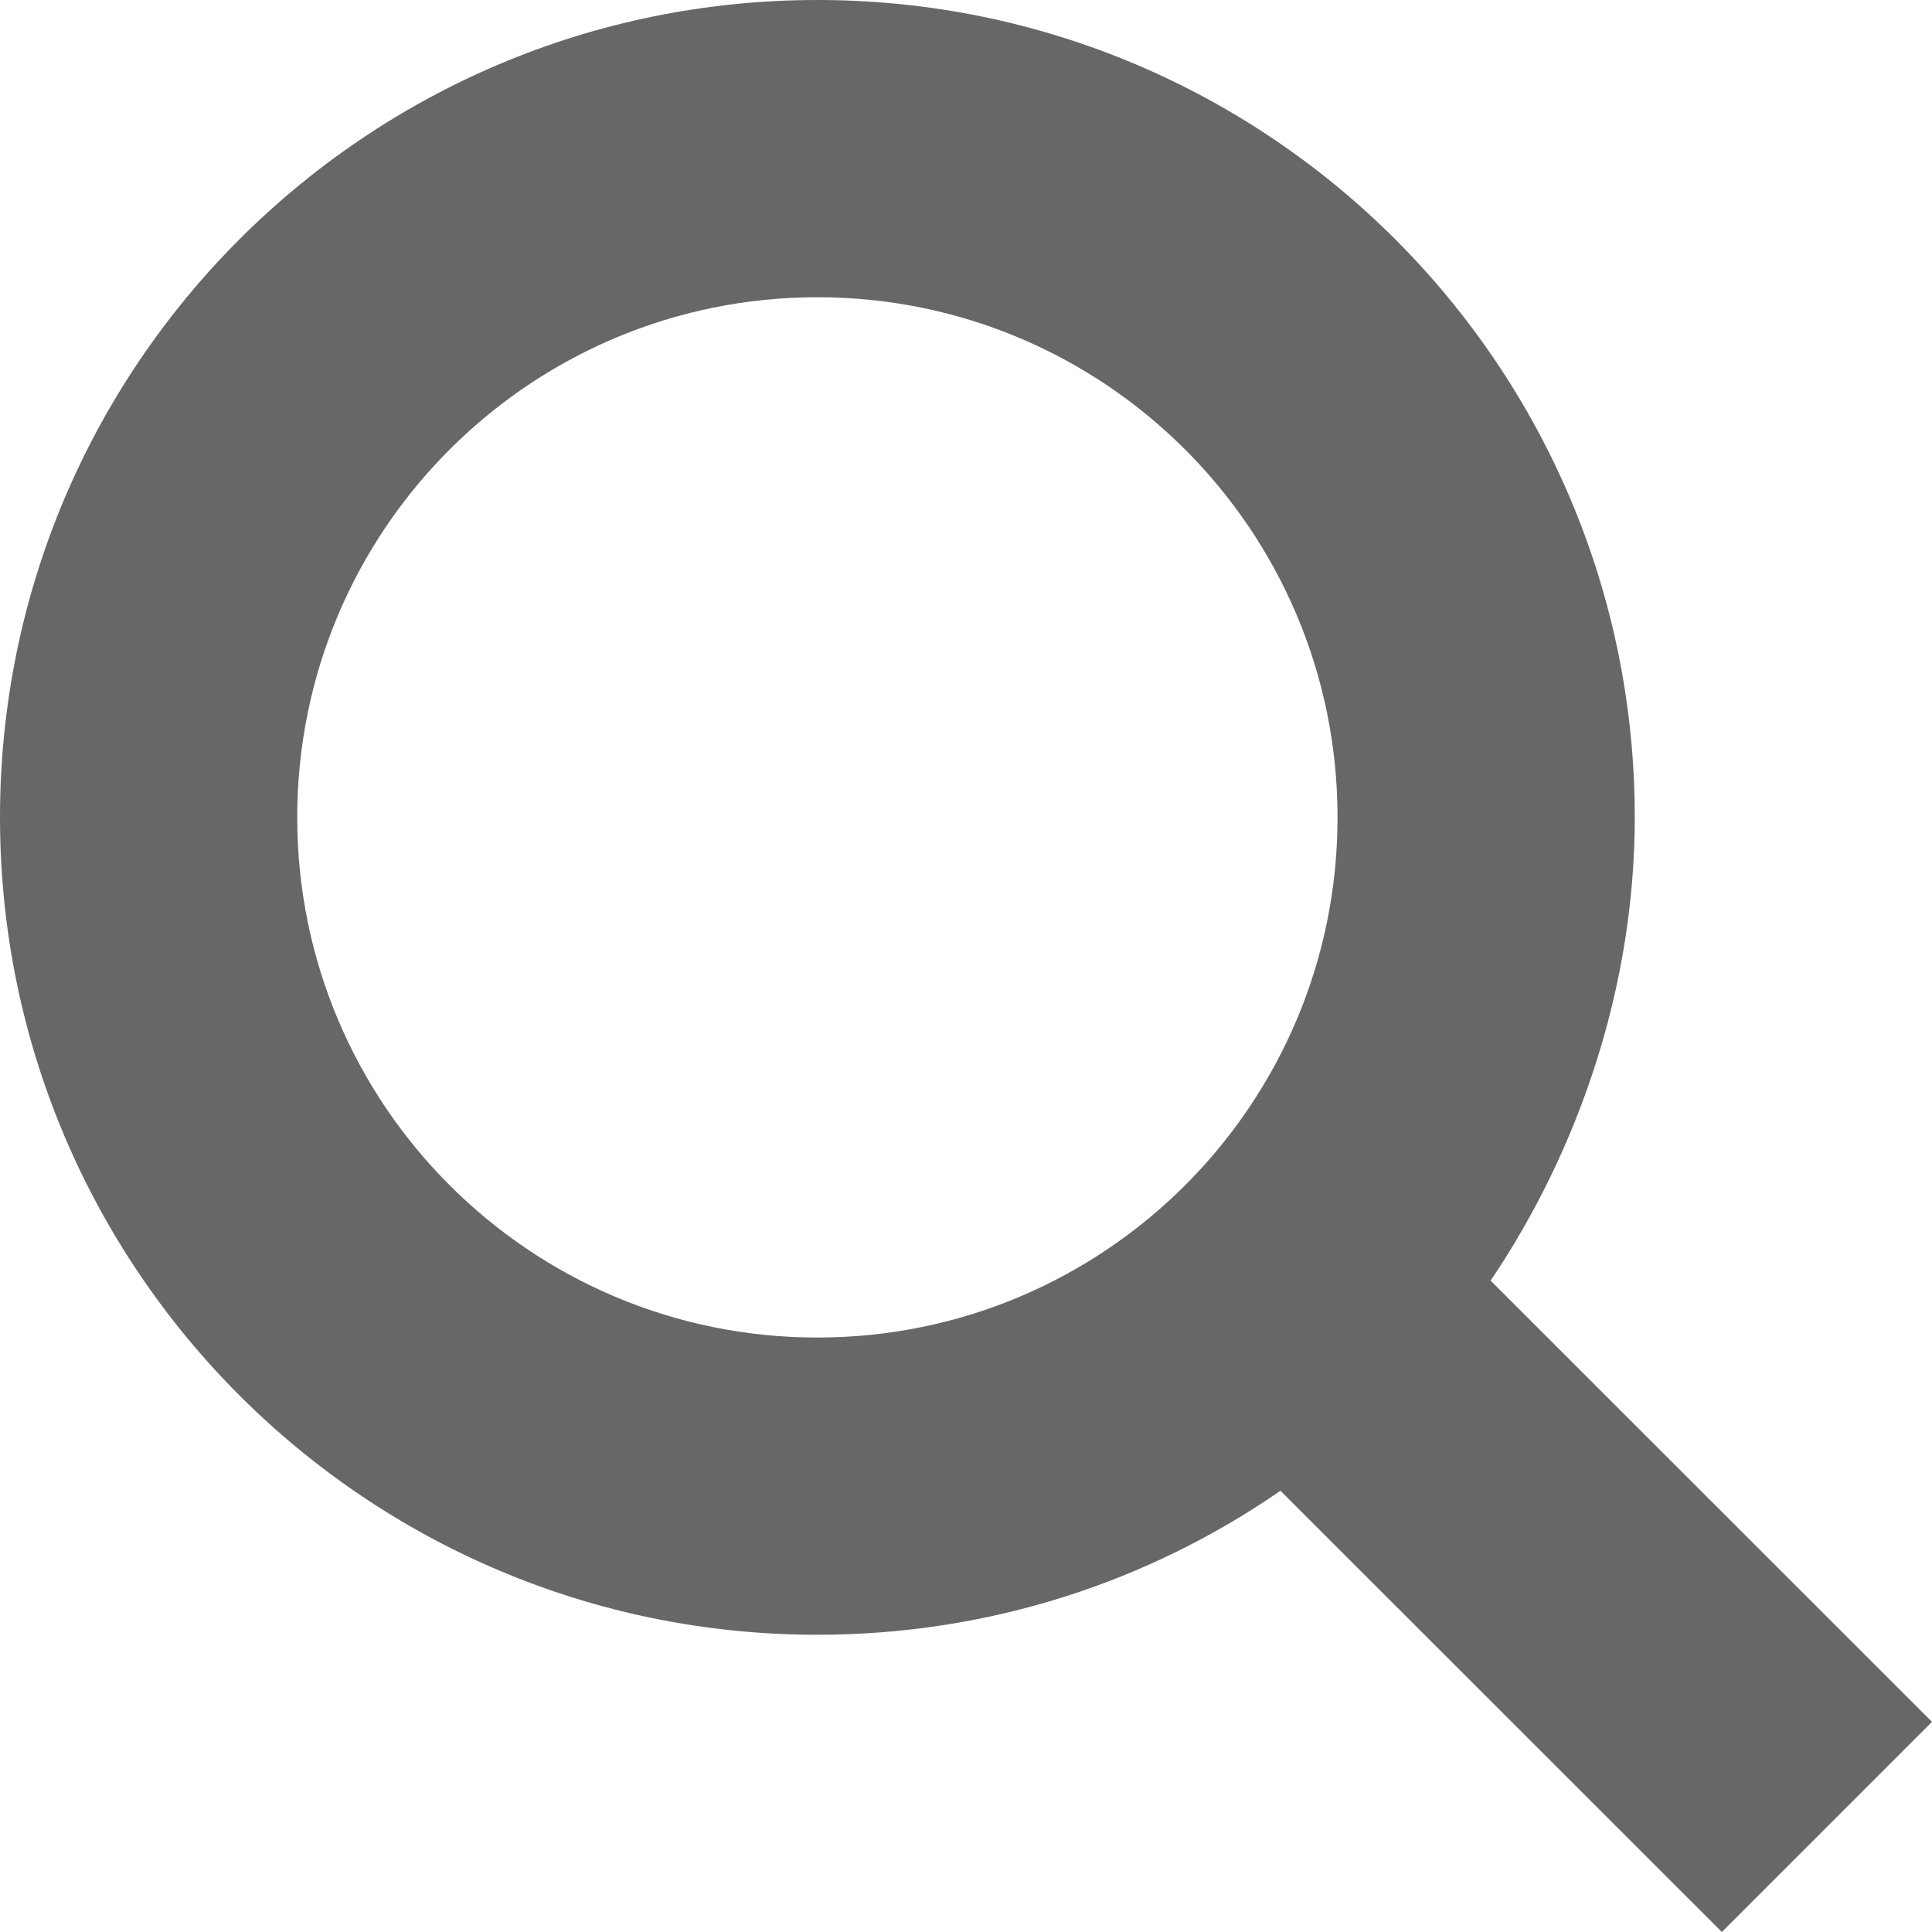
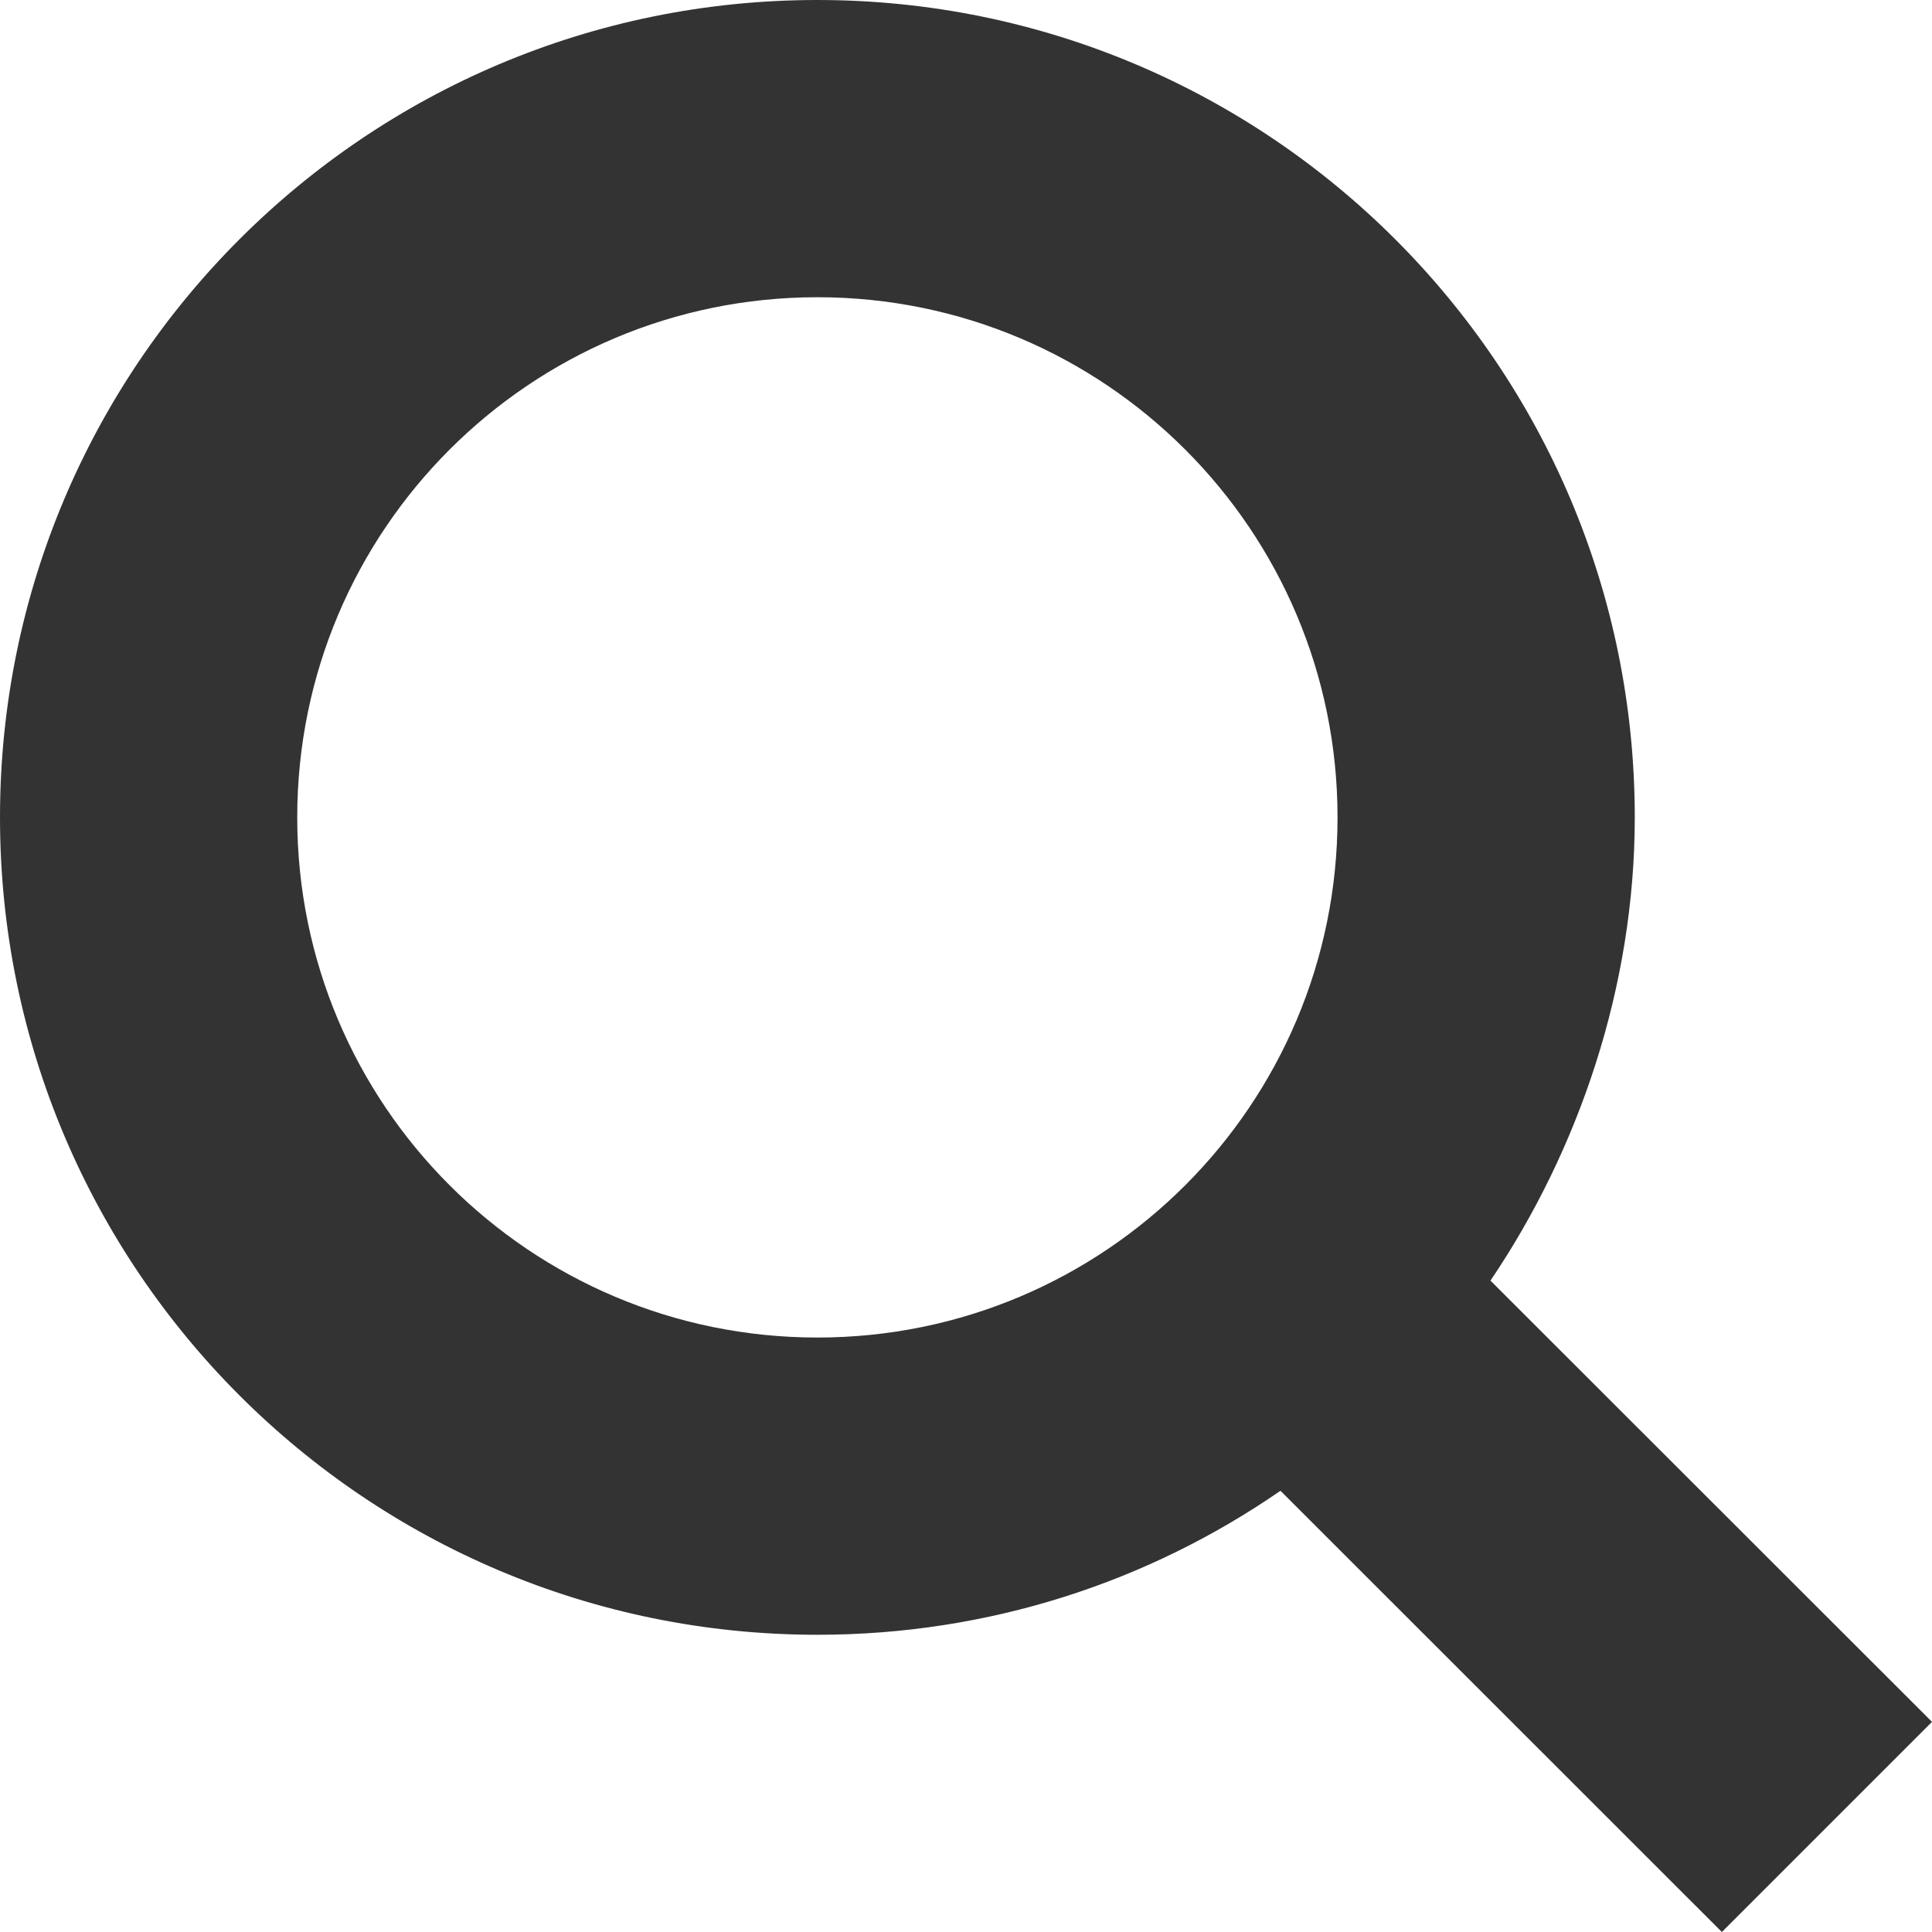
<svg xmlns="http://www.w3.org/2000/svg" version="1.1" id="Слой_1" x="0px" y="0px" width="13px" height="13px" viewBox="0 0 13 13" enable-background="new 0 0 13 13" xml:space="preserve">
-   <path fill="#676767" d="M10.03,8.617L13,11.586L11.586,13l-2.97-2.969C7.73,10.643,6.658,11,5.5,11C2.462,11,0,8.537,0,5.5  C0,2.462,2.462,0,5.5,0C8.537,0,11,2.462,11,5.5C11,6.639,10.623,7.739,10.03,8.617z M5.5,2C3.567,2,2,3.567,2,5.5S3.567,9,5.5,9  S9,7.433,9,5.5S7.433,2,5.5,2z" />
+   <path fill="#333333" d="M10.029,8.617L13,11.586L11.586,13l-2.97-2.969C7.73,10.643,6.658,11,5.5,11C2.462,11,0,8.537,0,5.5  C0,2.462,2.462,0,5.5,0C8.537,0,11,2.462,11,5.5C11,6.639,10.623,7.739,10.029,8.617z M5.5,2C3.567,2,2,3.567,2,5.5  C2,7.434,3.567,9,5.5,9C7.434,9,9,7.434,9,5.5C9,3.567,7.434,2,5.5,2z" />
</svg>
